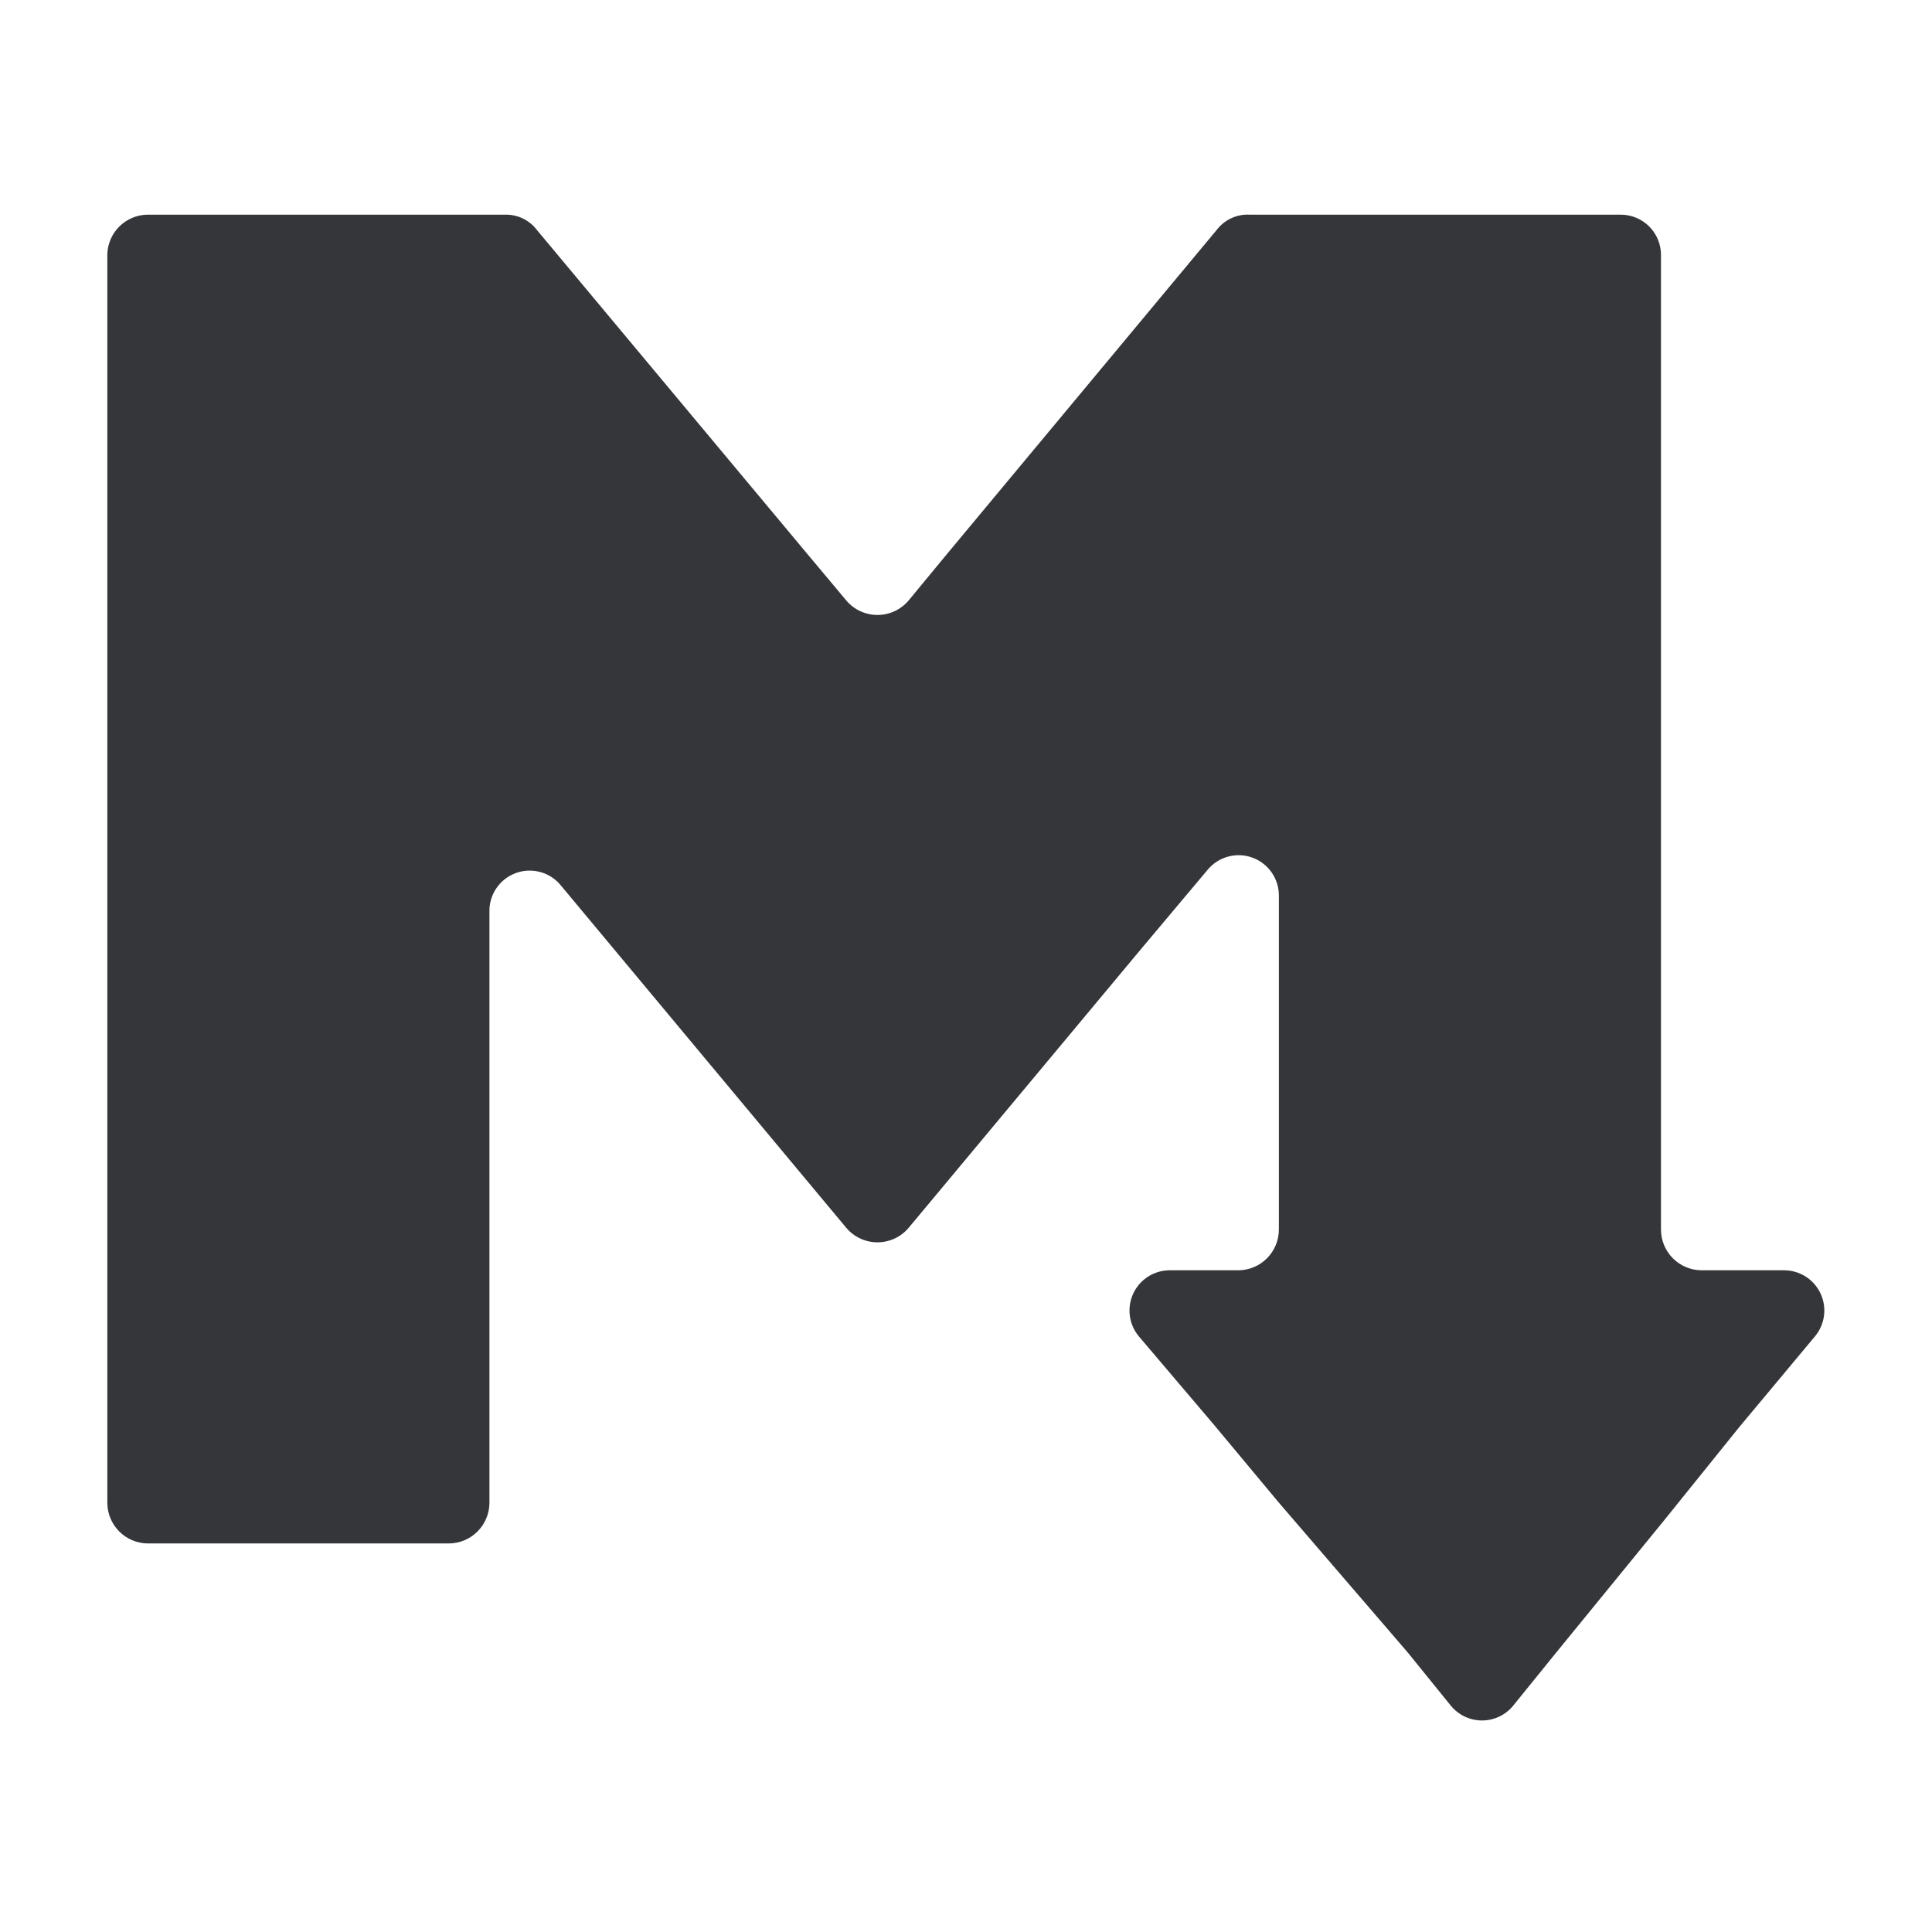
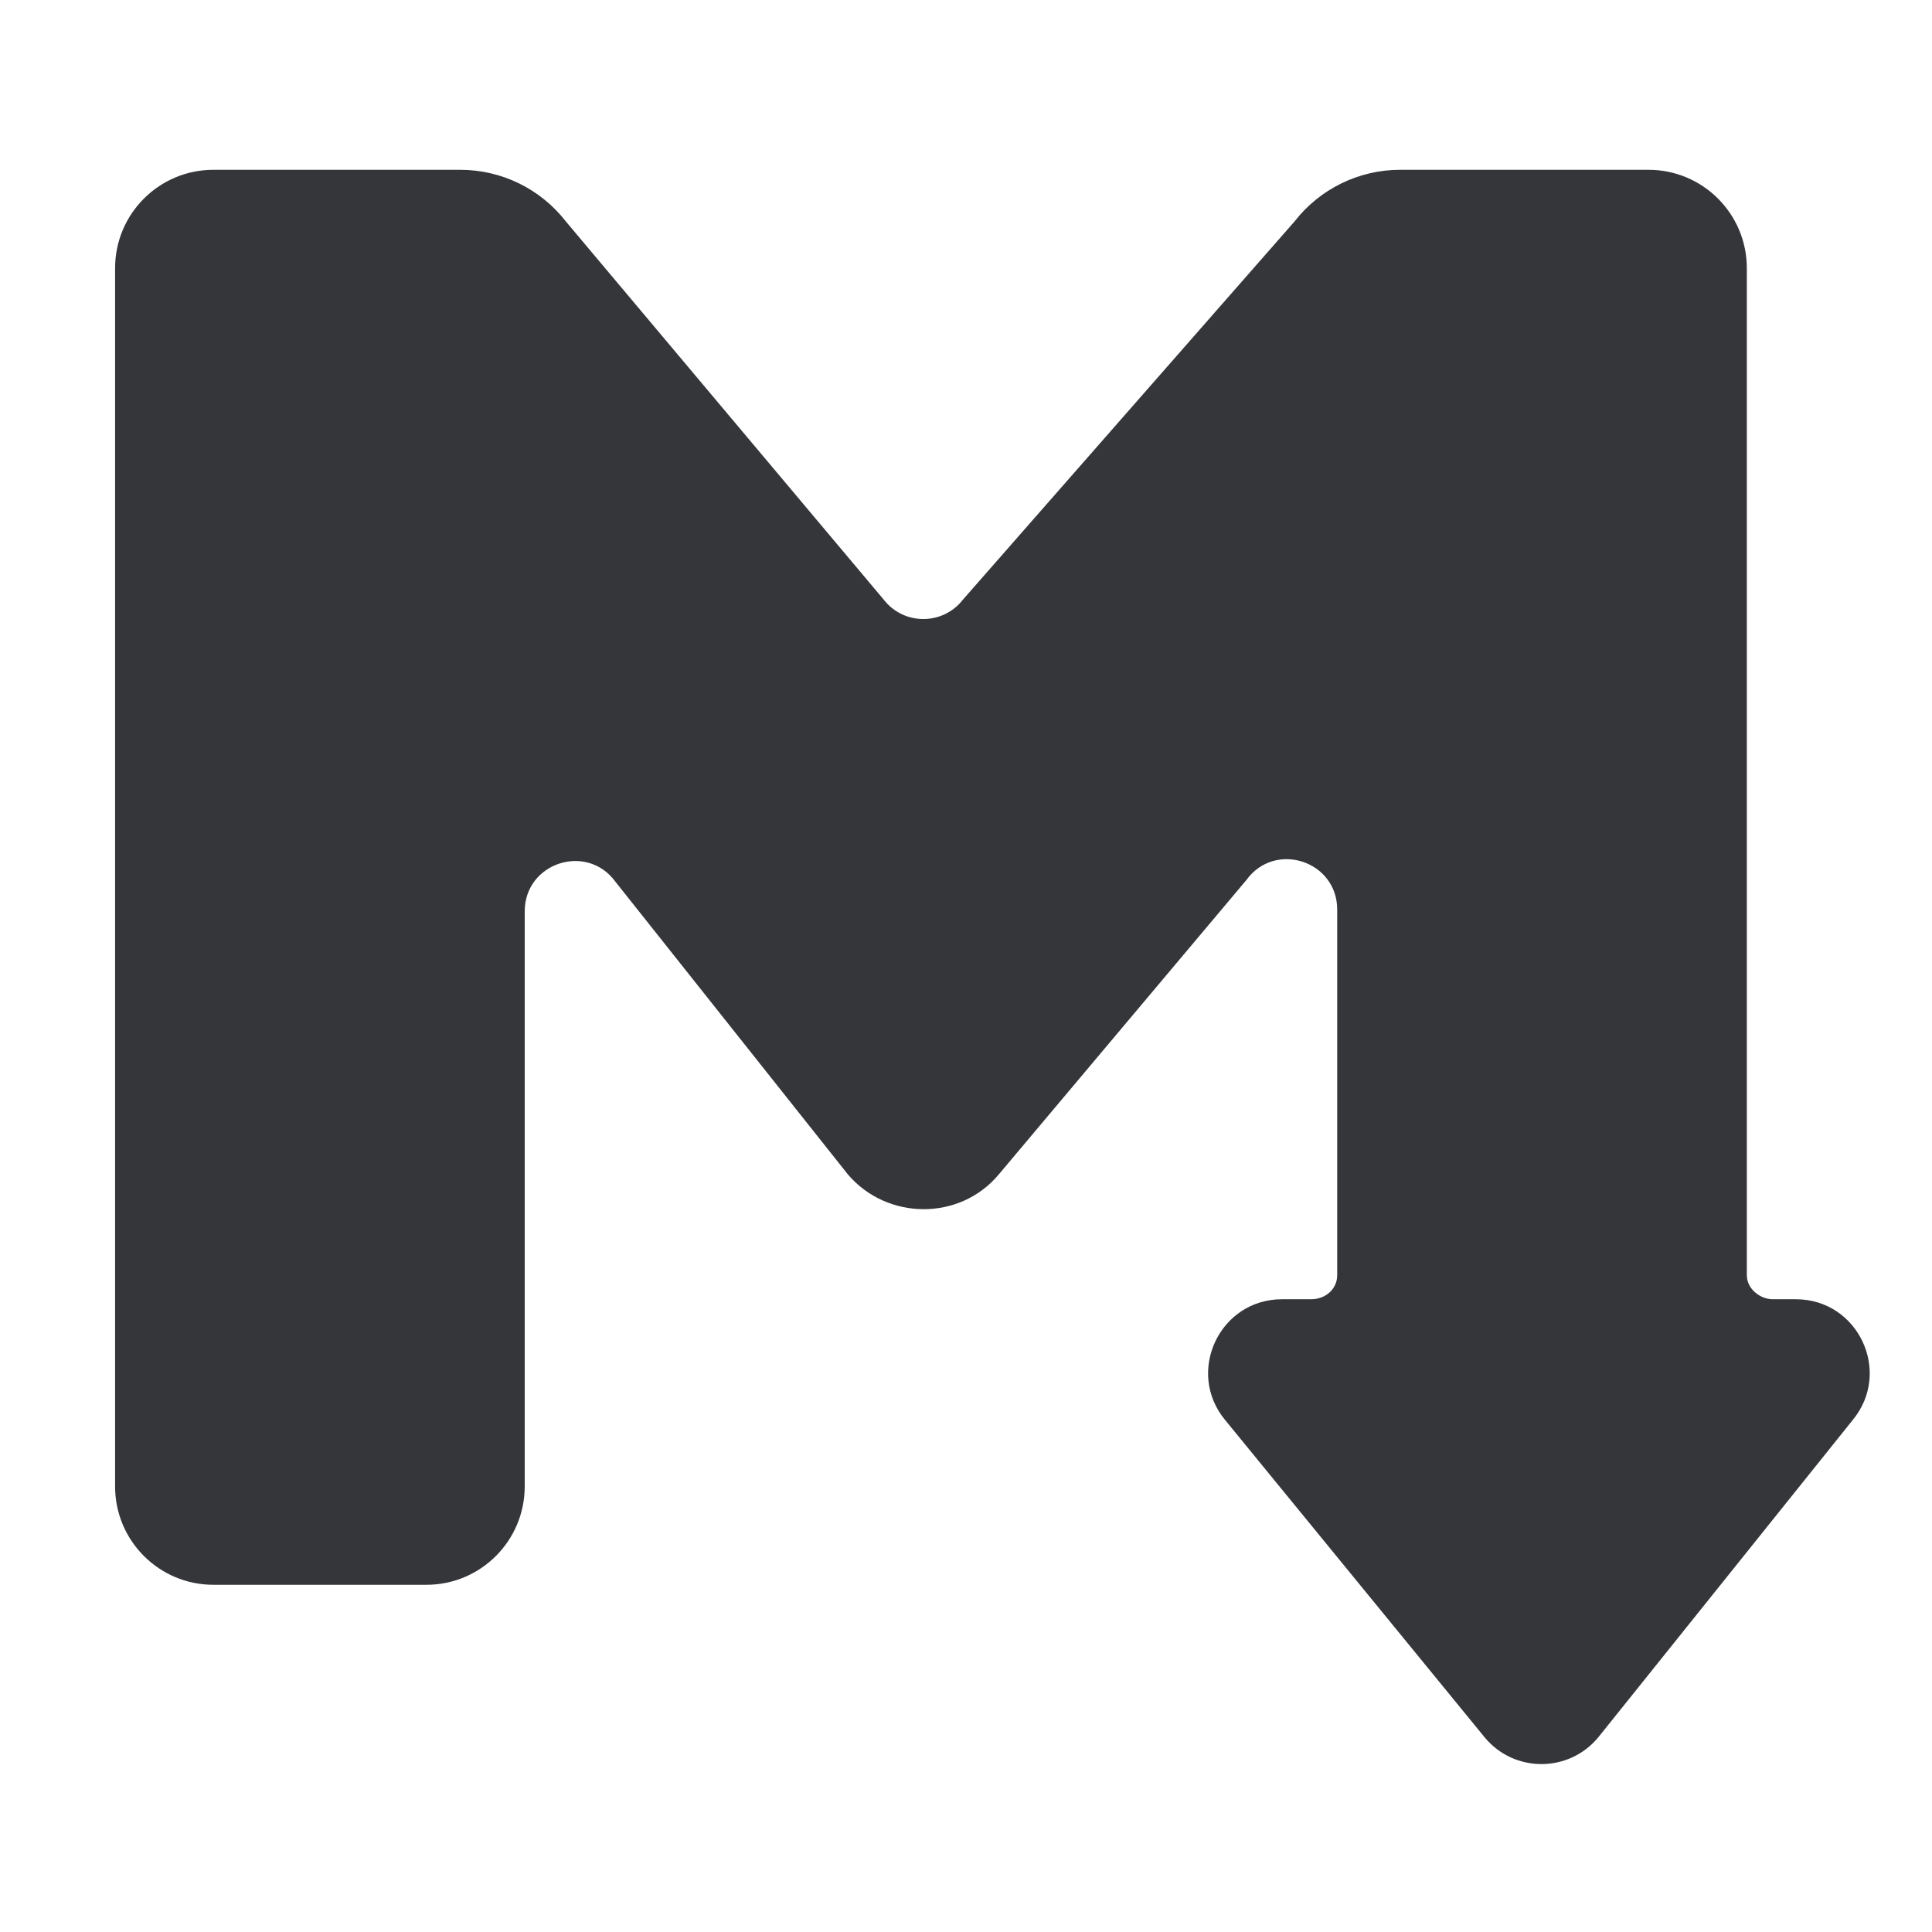
- <svg xmlns="http://www.w3.org/2000/svg" viewBox="0 0 36 36">
-   <path d="m33.24 23.67a.75.75 0 0 1 .58 1.23l-1.41 1.69-1.41 1.75-2 2.45-.81 1a.75.75 0 0 1 -1.15 0l-.81-1-2.4-2.79-1.2-1.44-1.41-1.66a.75.75 0 0 1 .58-1.23h1.27a.76.76 0 0 0 .76-.76v-6.22a.75.75 0 0 0 -1.33-.48l-1.26 1.5-4.31 5.17a.76.76 0 0 1 -1.16 0l-4.31-5.17-1-1.2a.75.75 0 0 0 -1.34.49v11a.76.76 0 0 1 -.76.76h-5.61a.76.76 0 0 1 -.75-.76v-23.27a.76.76 0 0 1 .75-.73h6.67a.72.72 0 0 1 .58.28l5.05 6.05.72.86a.76.76 0 0 0 1.16 0l.71-.86 5.06-6.08a.72.72 0 0 1 .58-.25h6.92a.75.75 0 0 1 .75.76v18.15a.76.76 0 0 0 .76.76z" fill="#35363a" />
+ <svg xmlns="http://www.w3.org/2000/svg" width="1024" height="1024" viewBox="0 0 1024 1024" fill="none">
+   <path fill-rule="evenodd" clip-rule="evenodd" d="M449.469 622.554C470.213 646.789 508.616 647.219 529.3 622.554L660.605 466.438C675.741 445.525 708.747 456.252 708.747 482.085V675.873C708.747 683.134 702.646 688.629 694.926 688.629L679.462 688.629C646.299 688.629 628.21 727.355 649.481 752.813L787.021 920.979C802.742 939.793 831.69 939.651 847.227 920.685L982.07 752.52C1002.98 726.995 984.828 688.629 951.846 688.629L939.687 688.629C932.875 688.629 925.855 683.134 925.855 675.873V142.138C925.855 113.343 902.526 90 873.749 90H742.071C720.167 90 699.491 100.137 686.051 117.466L510.392 317.798C499.741 331.531 479.029 331.532 468.378 317.8L299.993 117.462C286.552 100.136 265.878 90 243.976 90H113.106C84.329 90 61 113.343 61 142.138V787.835C61 816.629 84.329 839.973 113.106 839.973H226.002C254.779 839.973 278.107 816.629 278.107 787.835V483.06C278.107 457.222 311.122 446.498 326.254 467.42L449.469 622.554Z" fill="#35363A" />
</svg>
